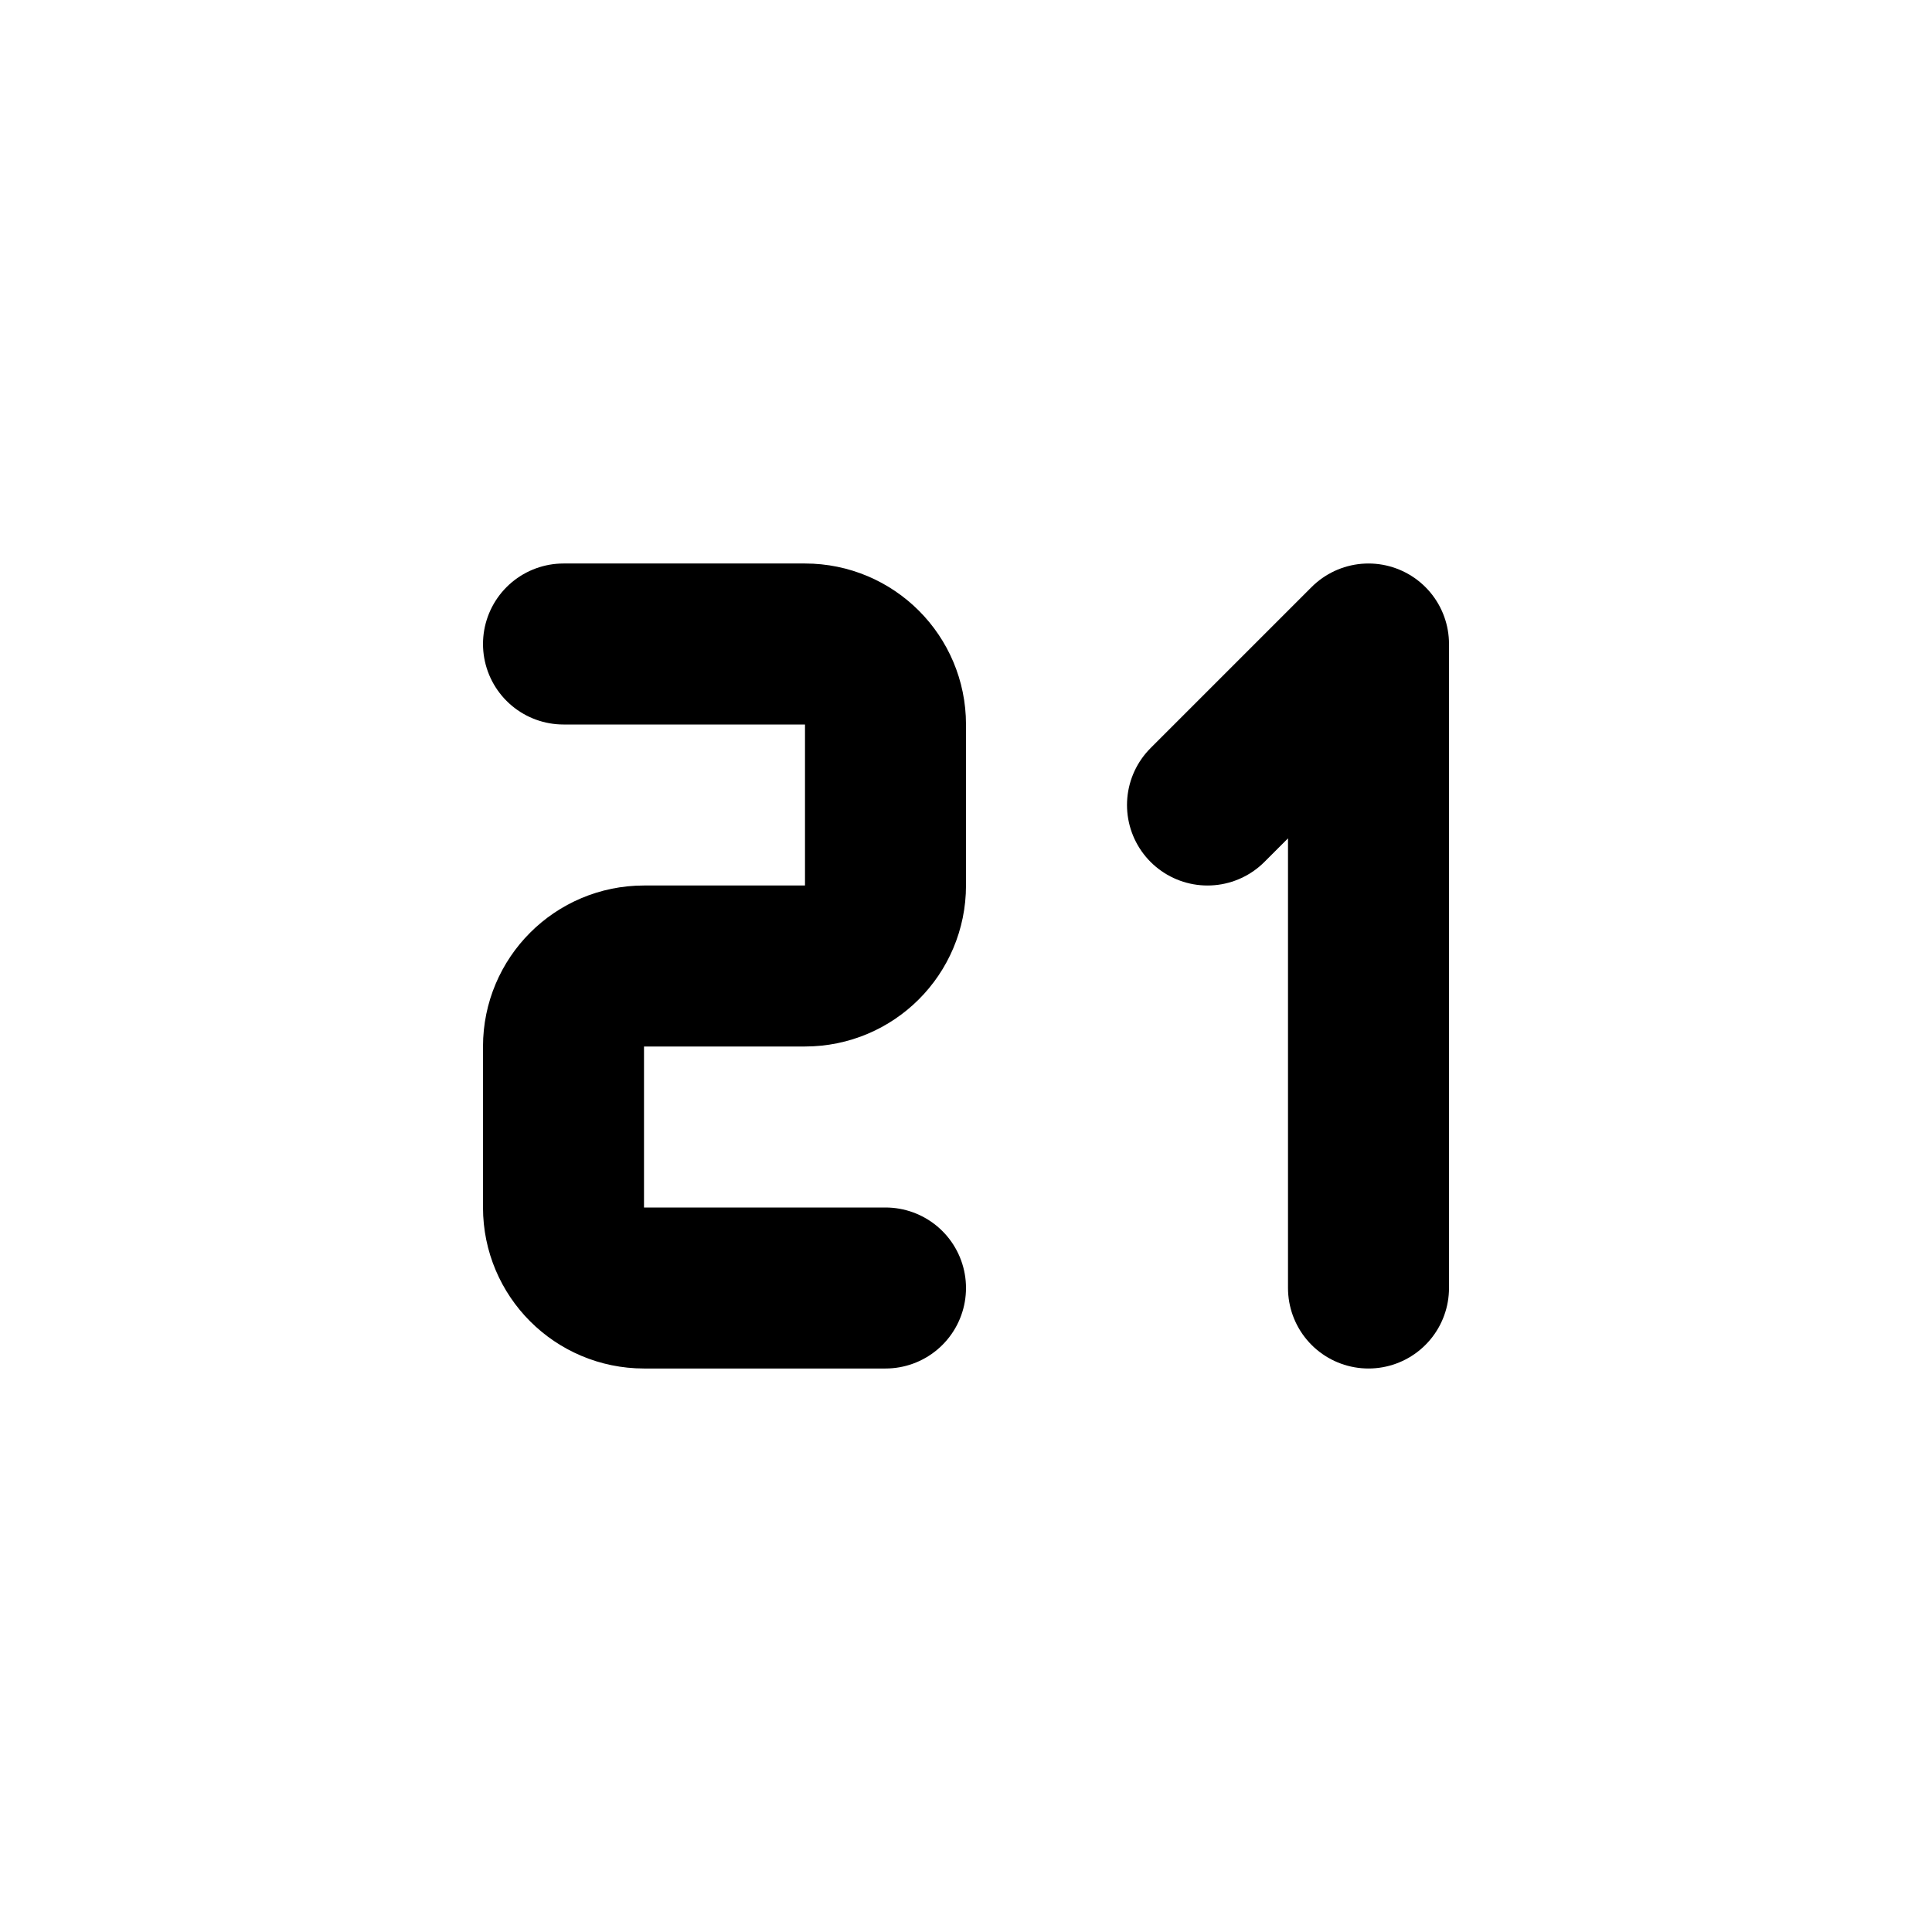
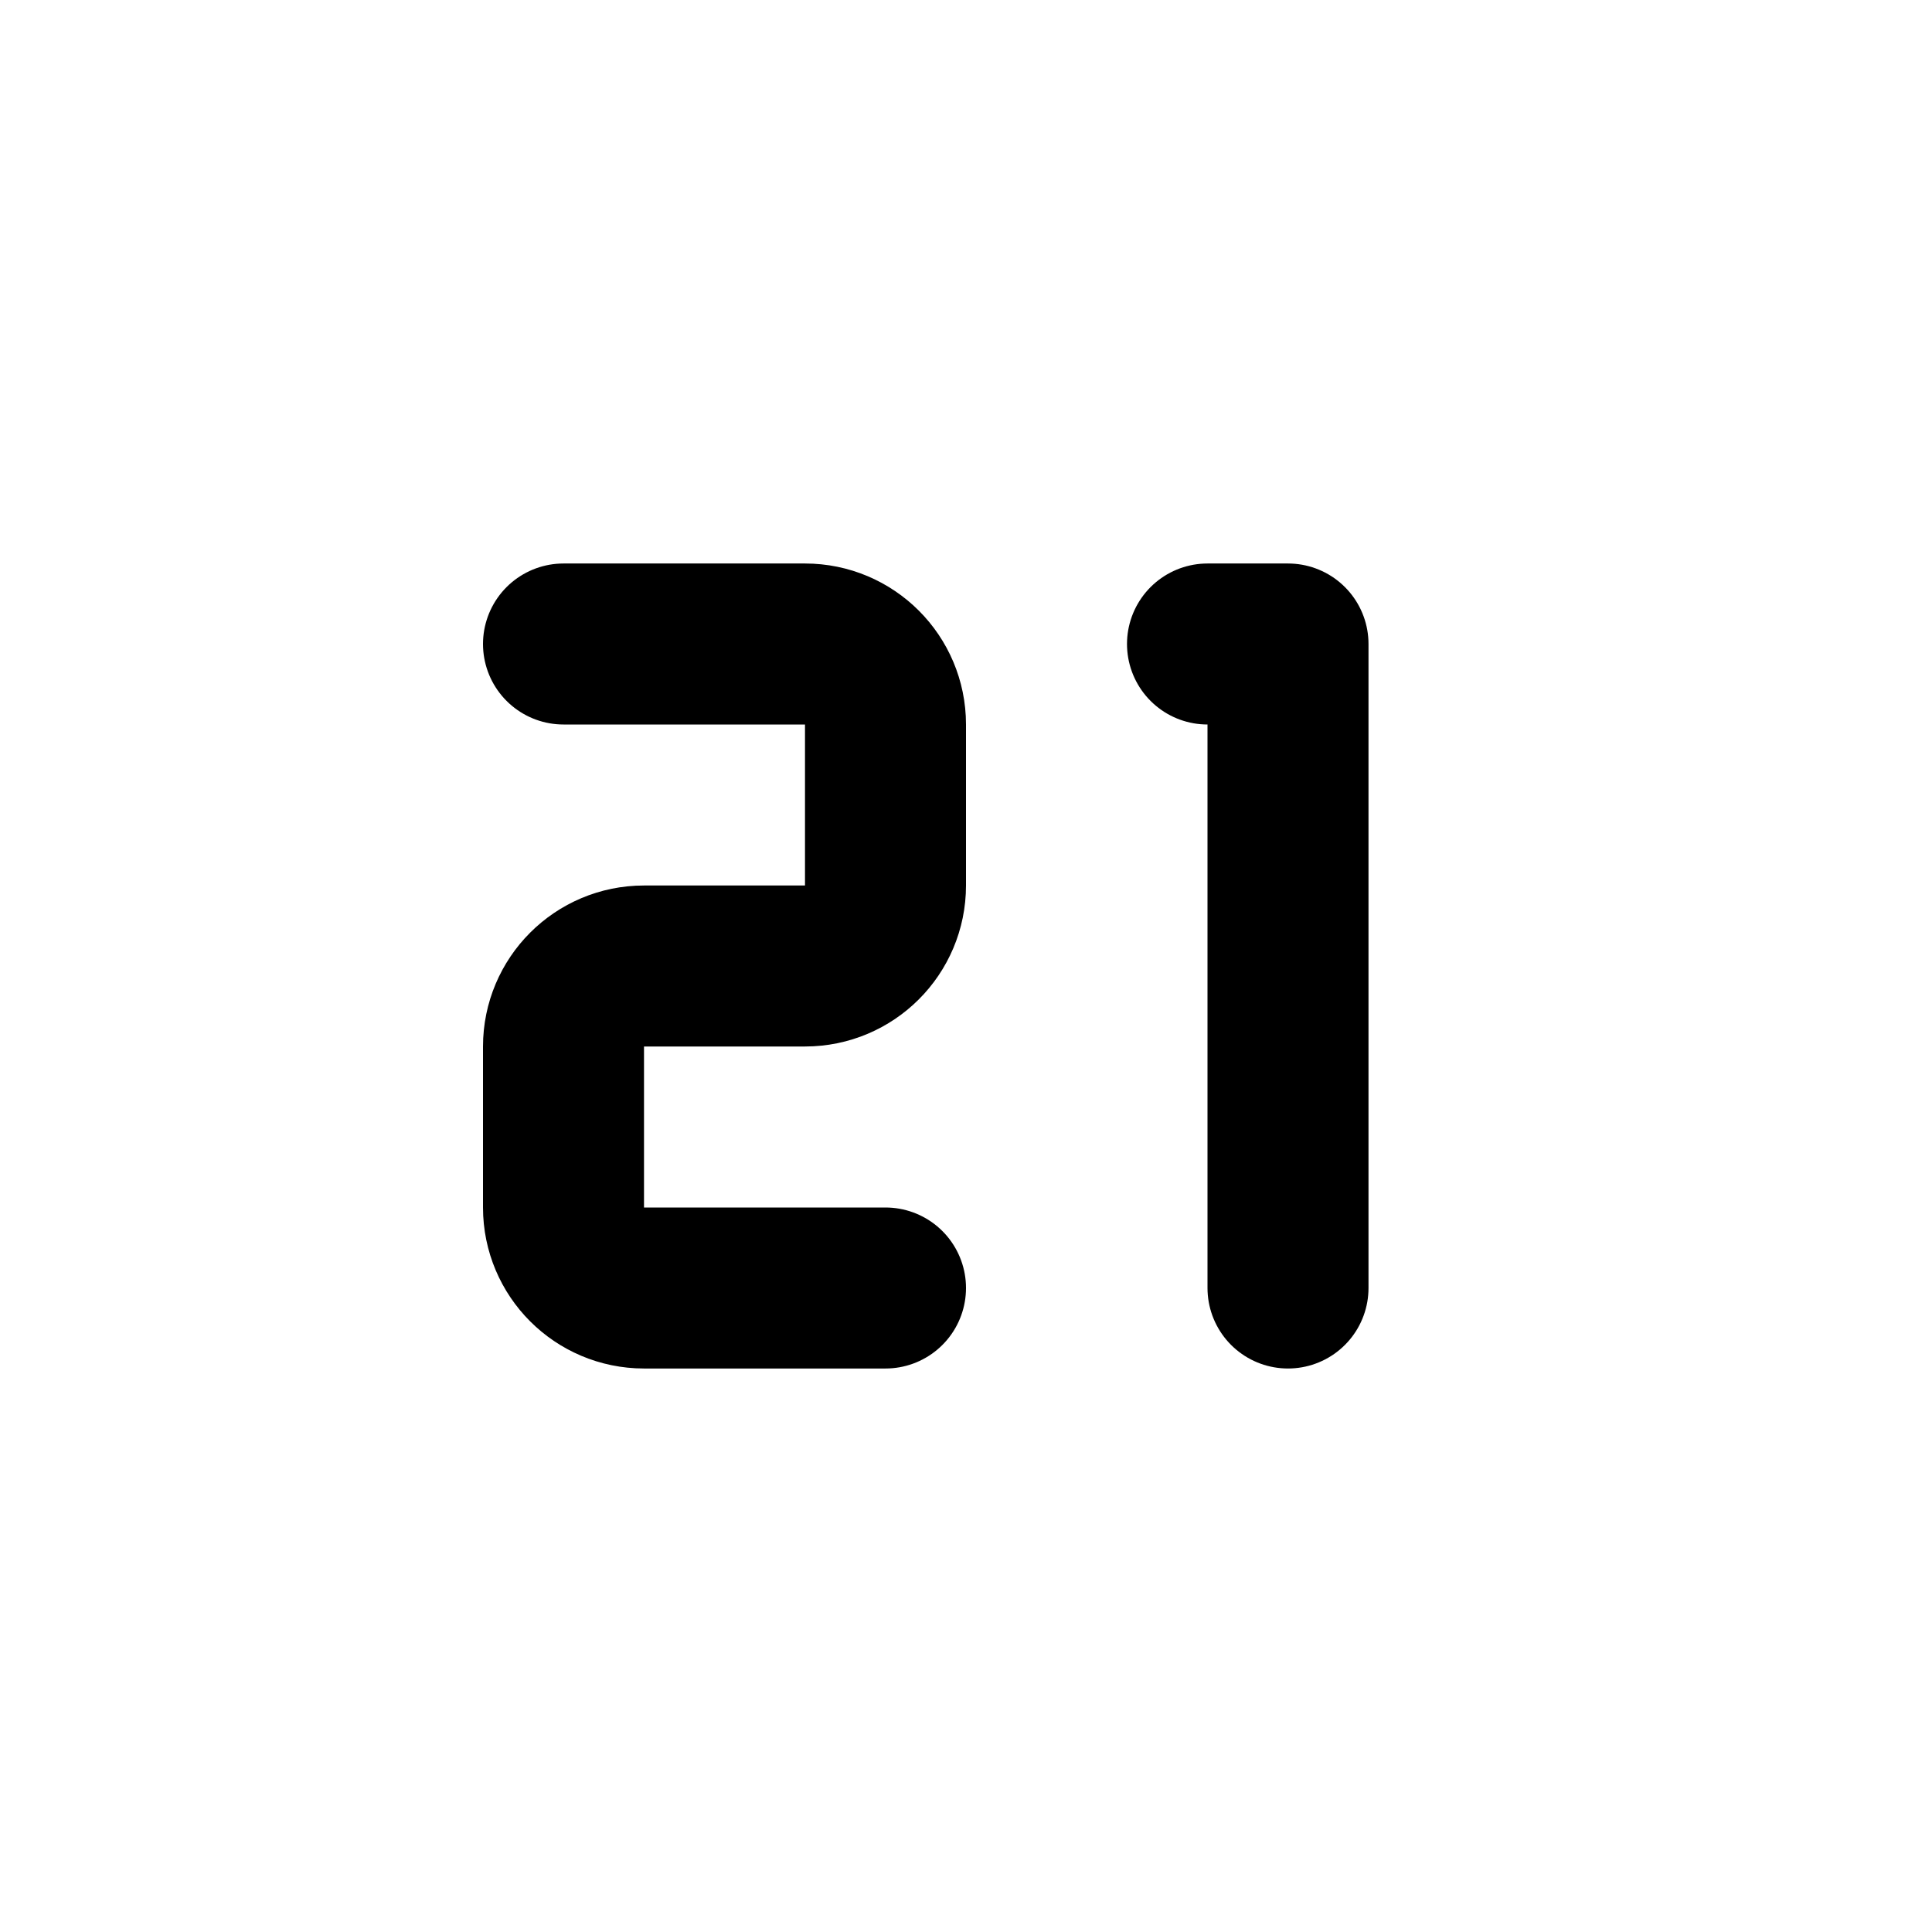
<svg xmlns="http://www.w3.org/2000/svg" width="24" height="24" viewBox="0 0 24 24" fill="none" stroke="currentColor" stroke-width="2" stroke-linecap="round" stroke-linejoin="round" class="icon icon-tabler icons-tabler-outline icon-tabler-number-21-small">
  <path stroke="none" d="M0 0h24v24H0z" fill="none" />
-   <path d="M15 10l2 -2v8" />
+   <path d="M15 8h1v8" />
  <path d="M7 8h3a1 1 0 0 1 1 1v2a1 1 0 0 1 -1 1h-2a1 1 0 0 0 -1 1v2a1 1 0 0 0 1 1h3" />
</svg>
